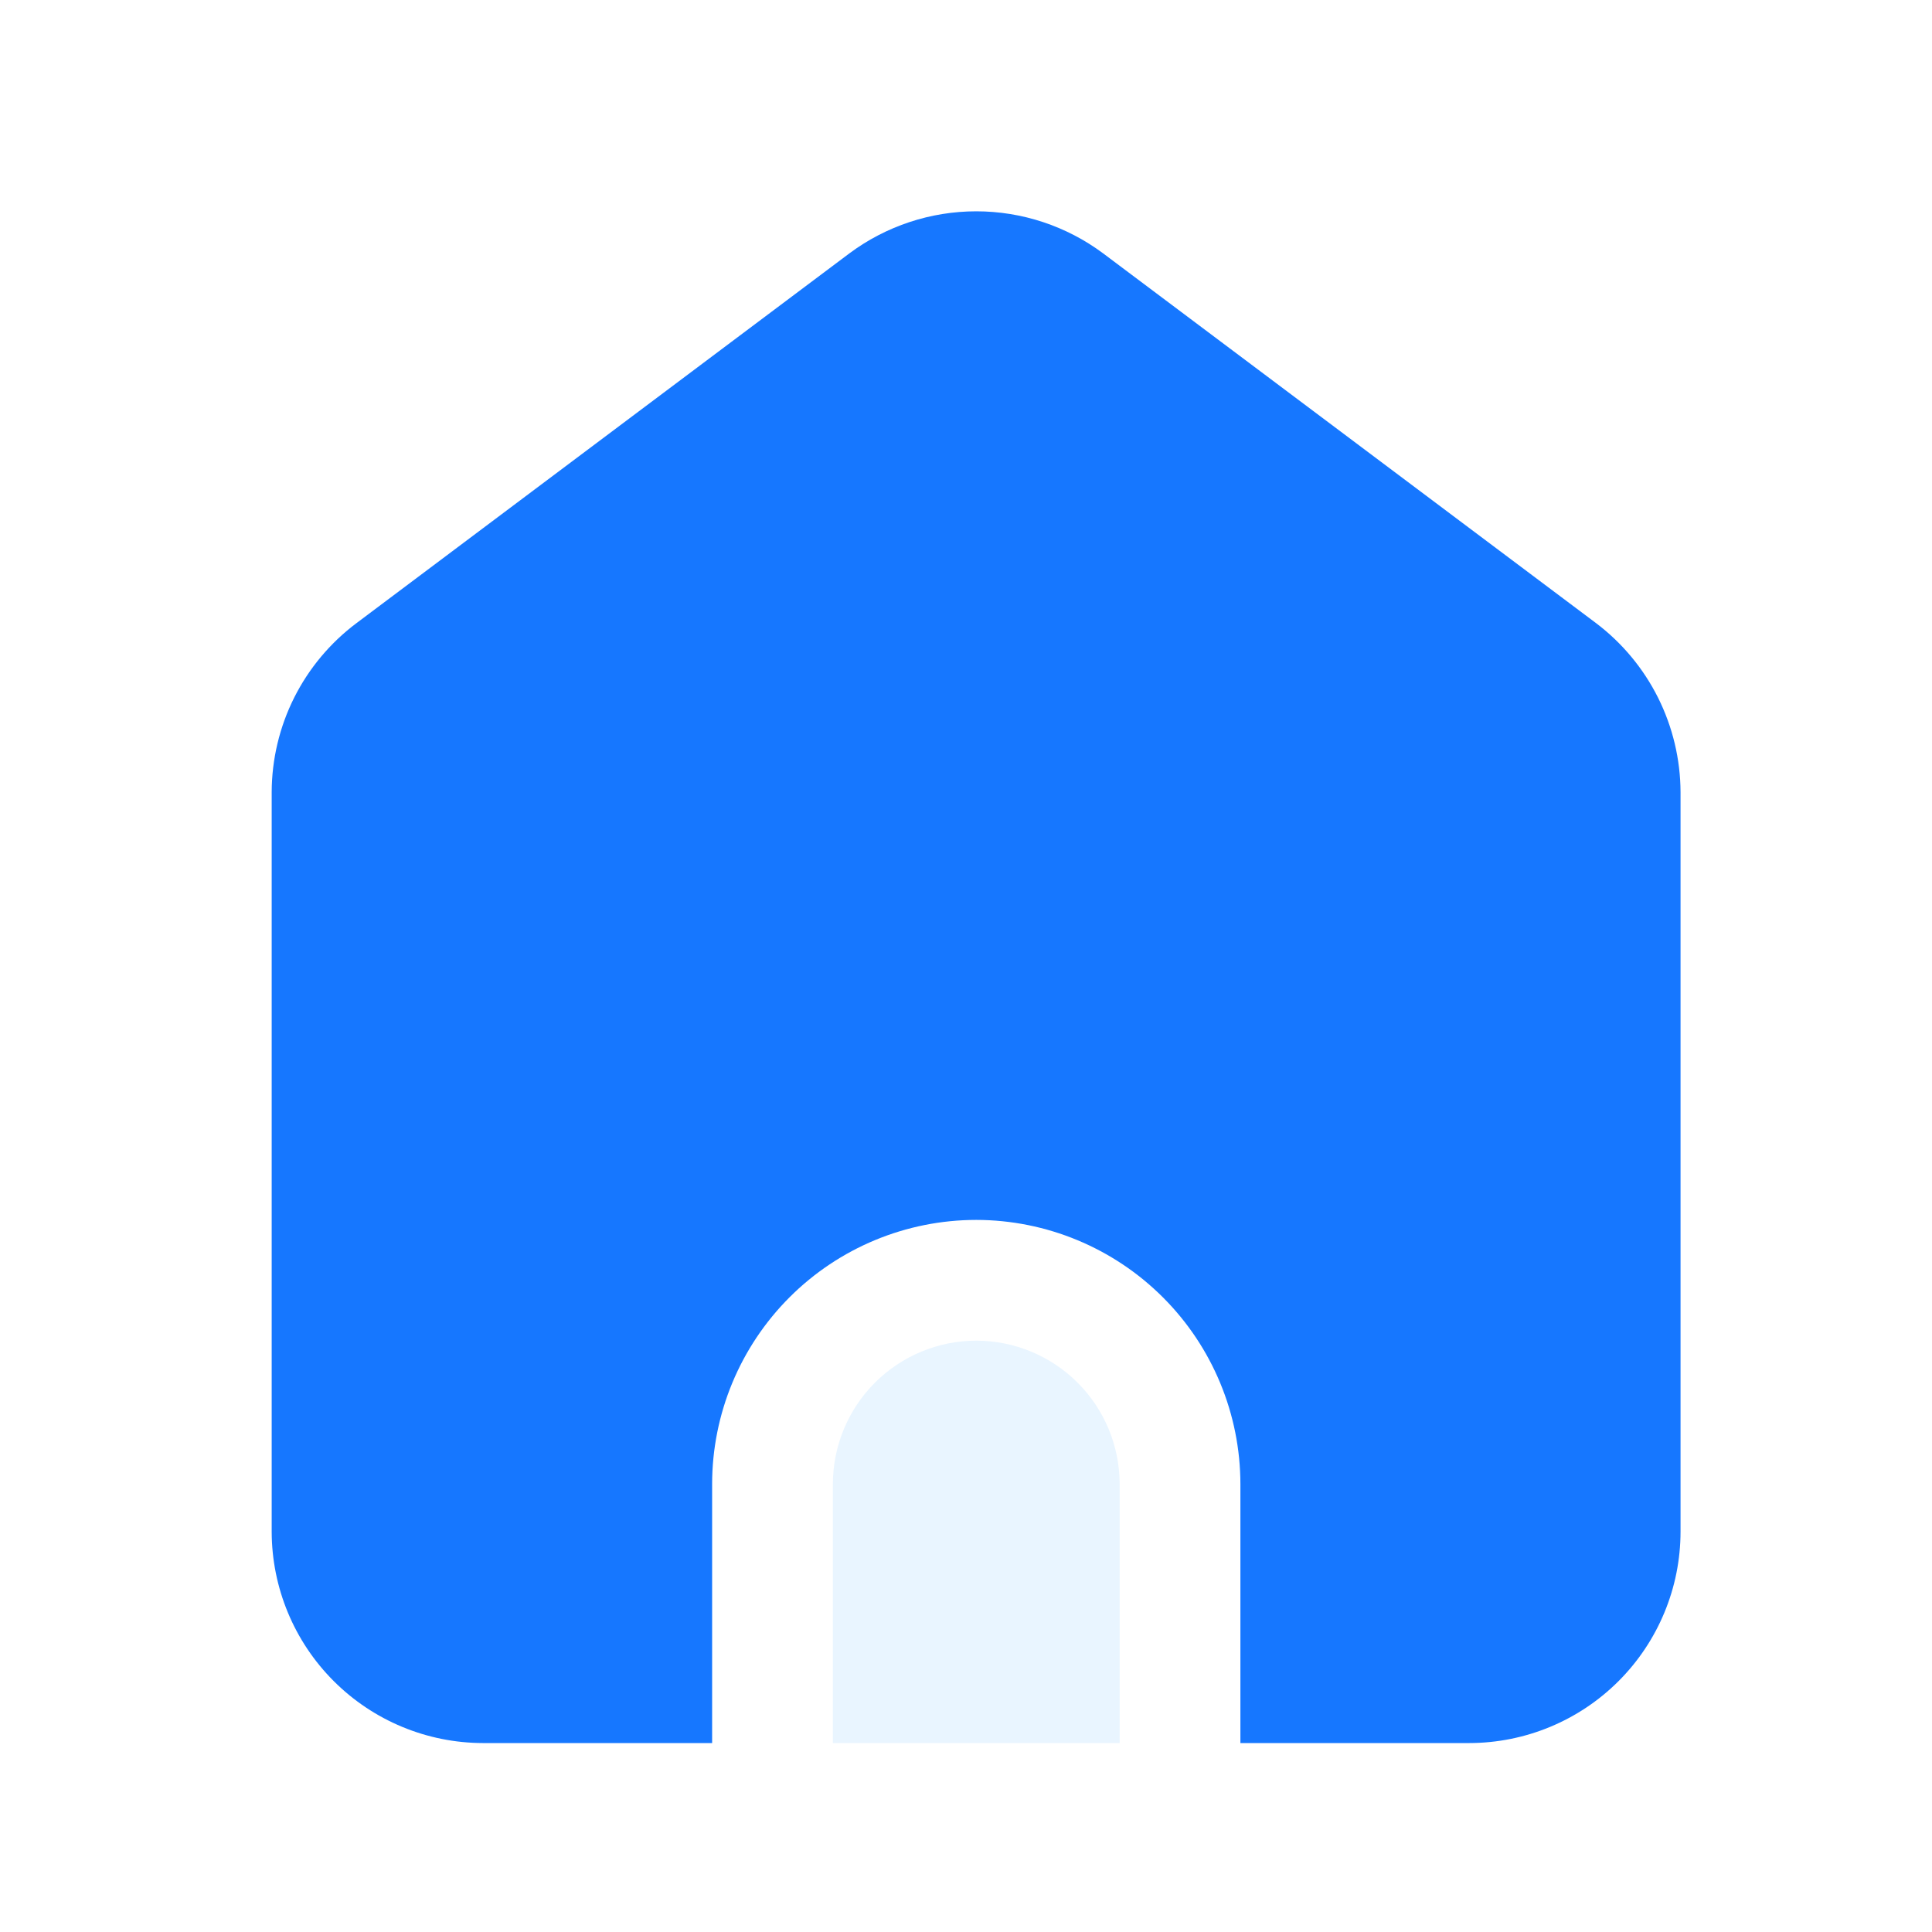
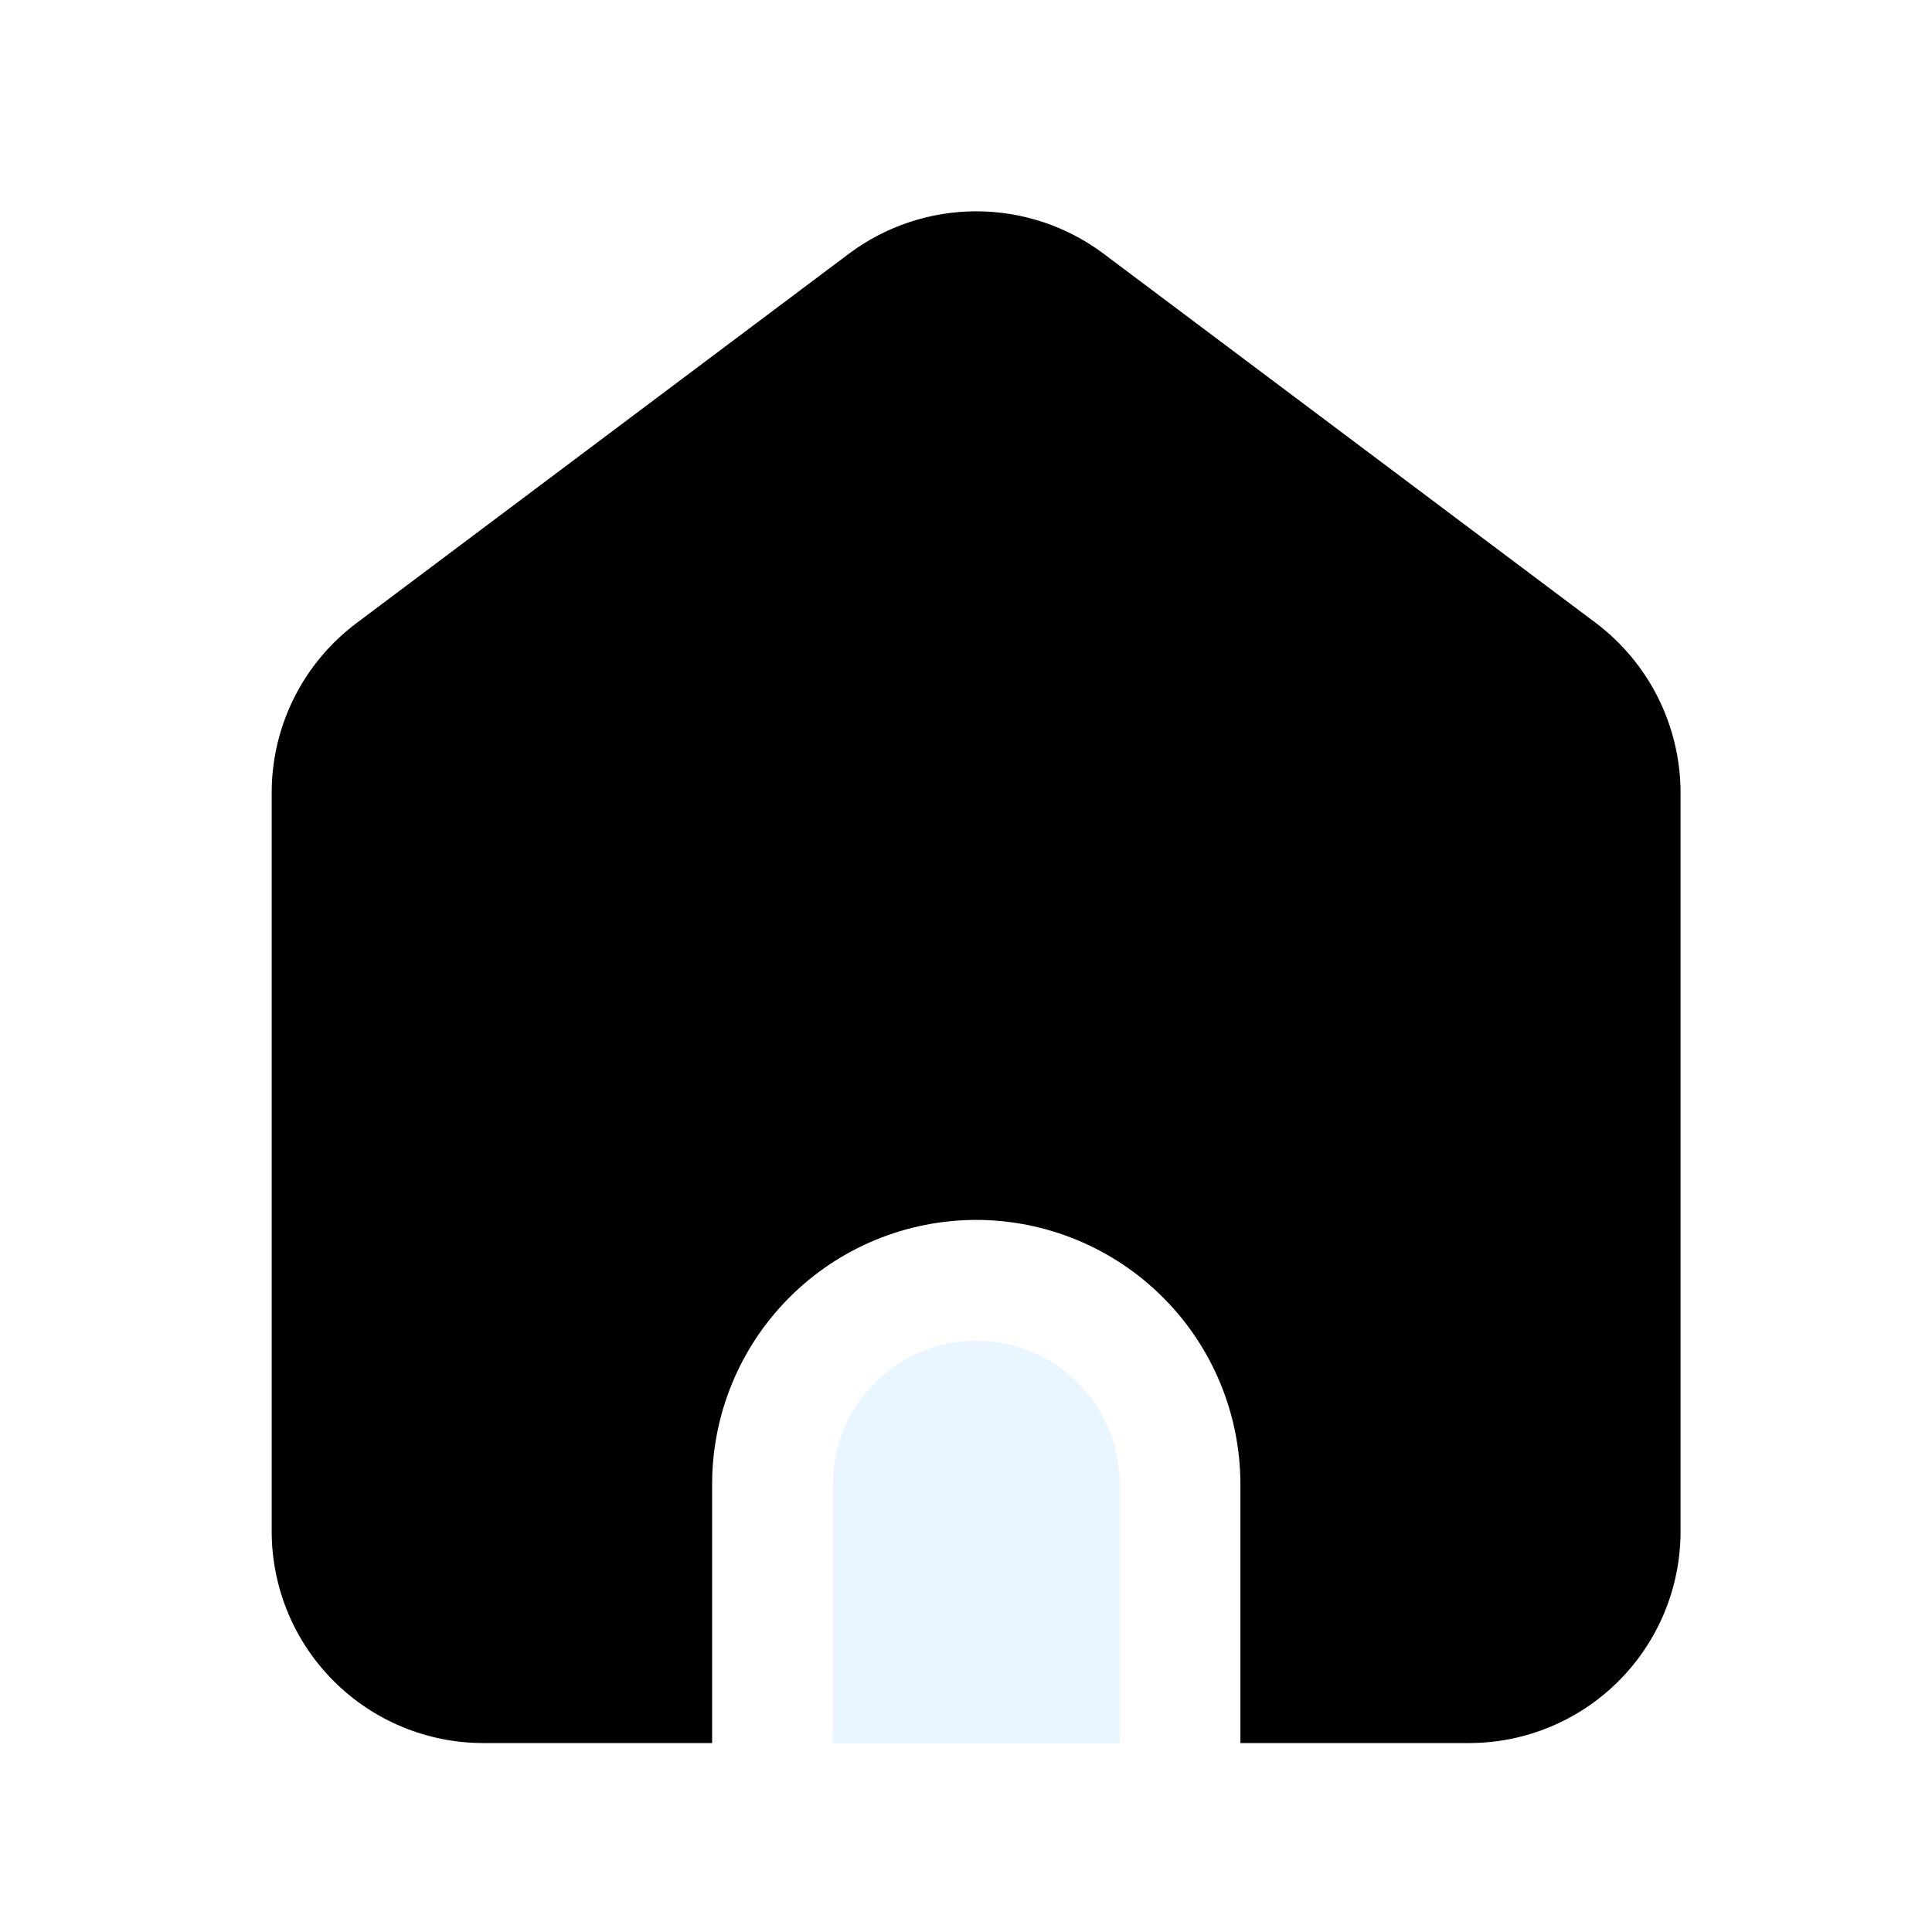
<svg xmlns="http://www.w3.org/2000/svg" width="20" height="20" viewBox="0 0 64 64" fill="none">
  <g id="SVGRepo_bgCarrier" stroke-width="0" />
  <g id="SVGRepo_tracerCarrier" stroke-linecap="round" stroke-linejoin="round" />
  <g id="SVGRepo_iconCarrier">
    <path d="M32.34 44.411C31.081 44.412 29.873 44.913 28.982 45.804C28.092 46.694 27.591 47.902 27.59 49.161V57.741H37.09V49.161C37.089 47.902 36.588 46.694 35.698 45.804C34.807 44.913 33.599 44.412 32.34 44.411Z" fill="#e9f5ff" />
-     <path d="M52.87 20.641L36.54 8.391C35.326 7.488 33.853 7 32.34 7C30.827 7 29.354 7.488 28.14 8.391L11.81 20.641C10.94 21.293 10.233 22.139 9.745 23.11C9.258 24.082 9.003 25.154 9 26.241V50.741C9.004 52.597 9.742 54.375 11.054 55.687C12.366 56.999 14.145 57.738 16 57.741H23.59V49.161C23.591 46.841 24.513 44.616 26.154 42.975C27.794 41.334 30.02 40.412 32.34 40.411C34.66 40.414 36.884 41.337 38.524 42.977C40.165 44.617 41.087 46.842 41.09 49.161V57.741H48.67C50.526 57.739 52.305 57.001 53.617 55.689C54.93 54.376 55.668 52.597 55.67 50.741V26.241C55.666 25.155 55.411 24.085 54.926 23.113C54.44 22.142 53.736 21.296 52.87 20.641Z" fill="#1677ff" />
+     <path d="M52.87 20.641L36.54 8.391C35.326 7.488 33.853 7 32.34 7C30.827 7 29.354 7.488 28.14 8.391L11.81 20.641C10.94 21.293 10.233 22.139 9.745 23.11C9.258 24.082 9.003 25.154 9 26.241V50.741C9.004 52.597 9.742 54.375 11.054 55.687C12.366 56.999 14.145 57.738 16 57.741H23.59V49.161C23.591 46.841 24.513 44.616 26.154 42.975C27.794 41.334 30.02 40.412 32.34 40.411C34.66 40.414 36.884 41.337 38.524 42.977C40.165 44.617 41.087 46.842 41.09 49.161V57.741H48.67C50.526 57.739 52.305 57.001 53.617 55.689C54.93 54.376 55.668 52.597 55.67 50.741V26.241C55.666 25.155 55.411 24.085 54.926 23.113C54.44 22.142 53.736 21.296 52.87 20.641Z" fill="currentColor" />
  </g>
</svg>
